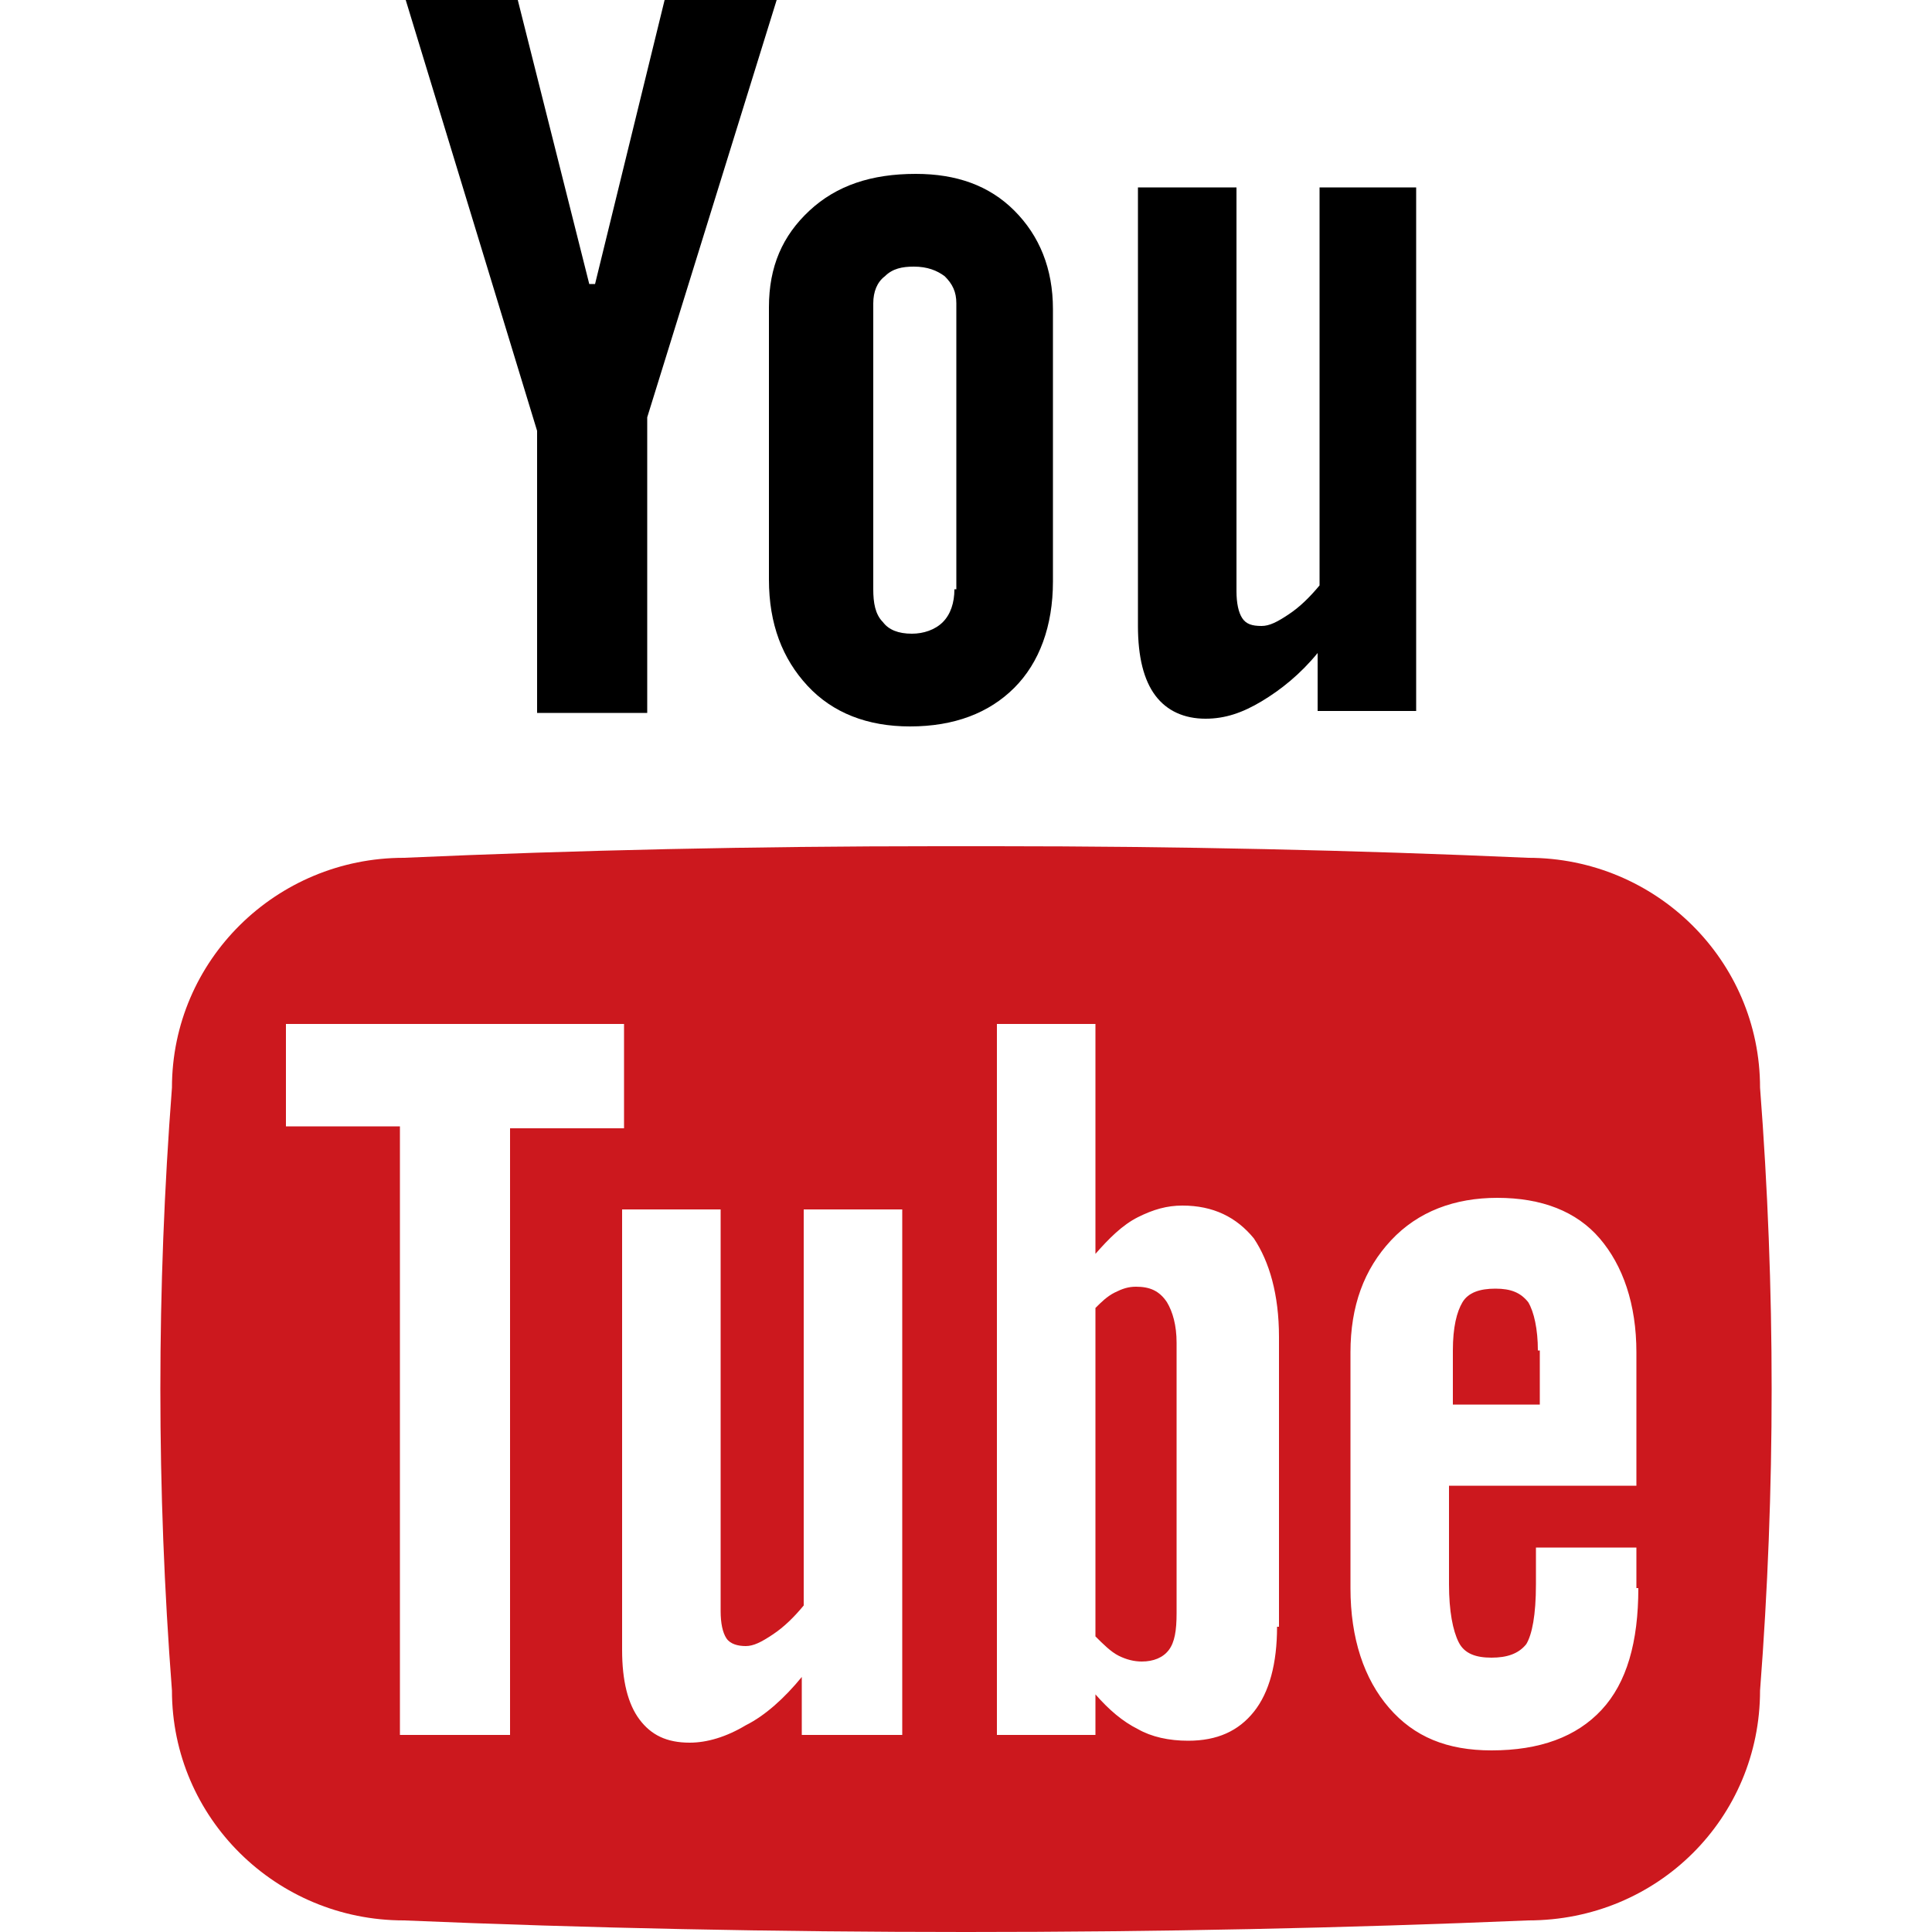
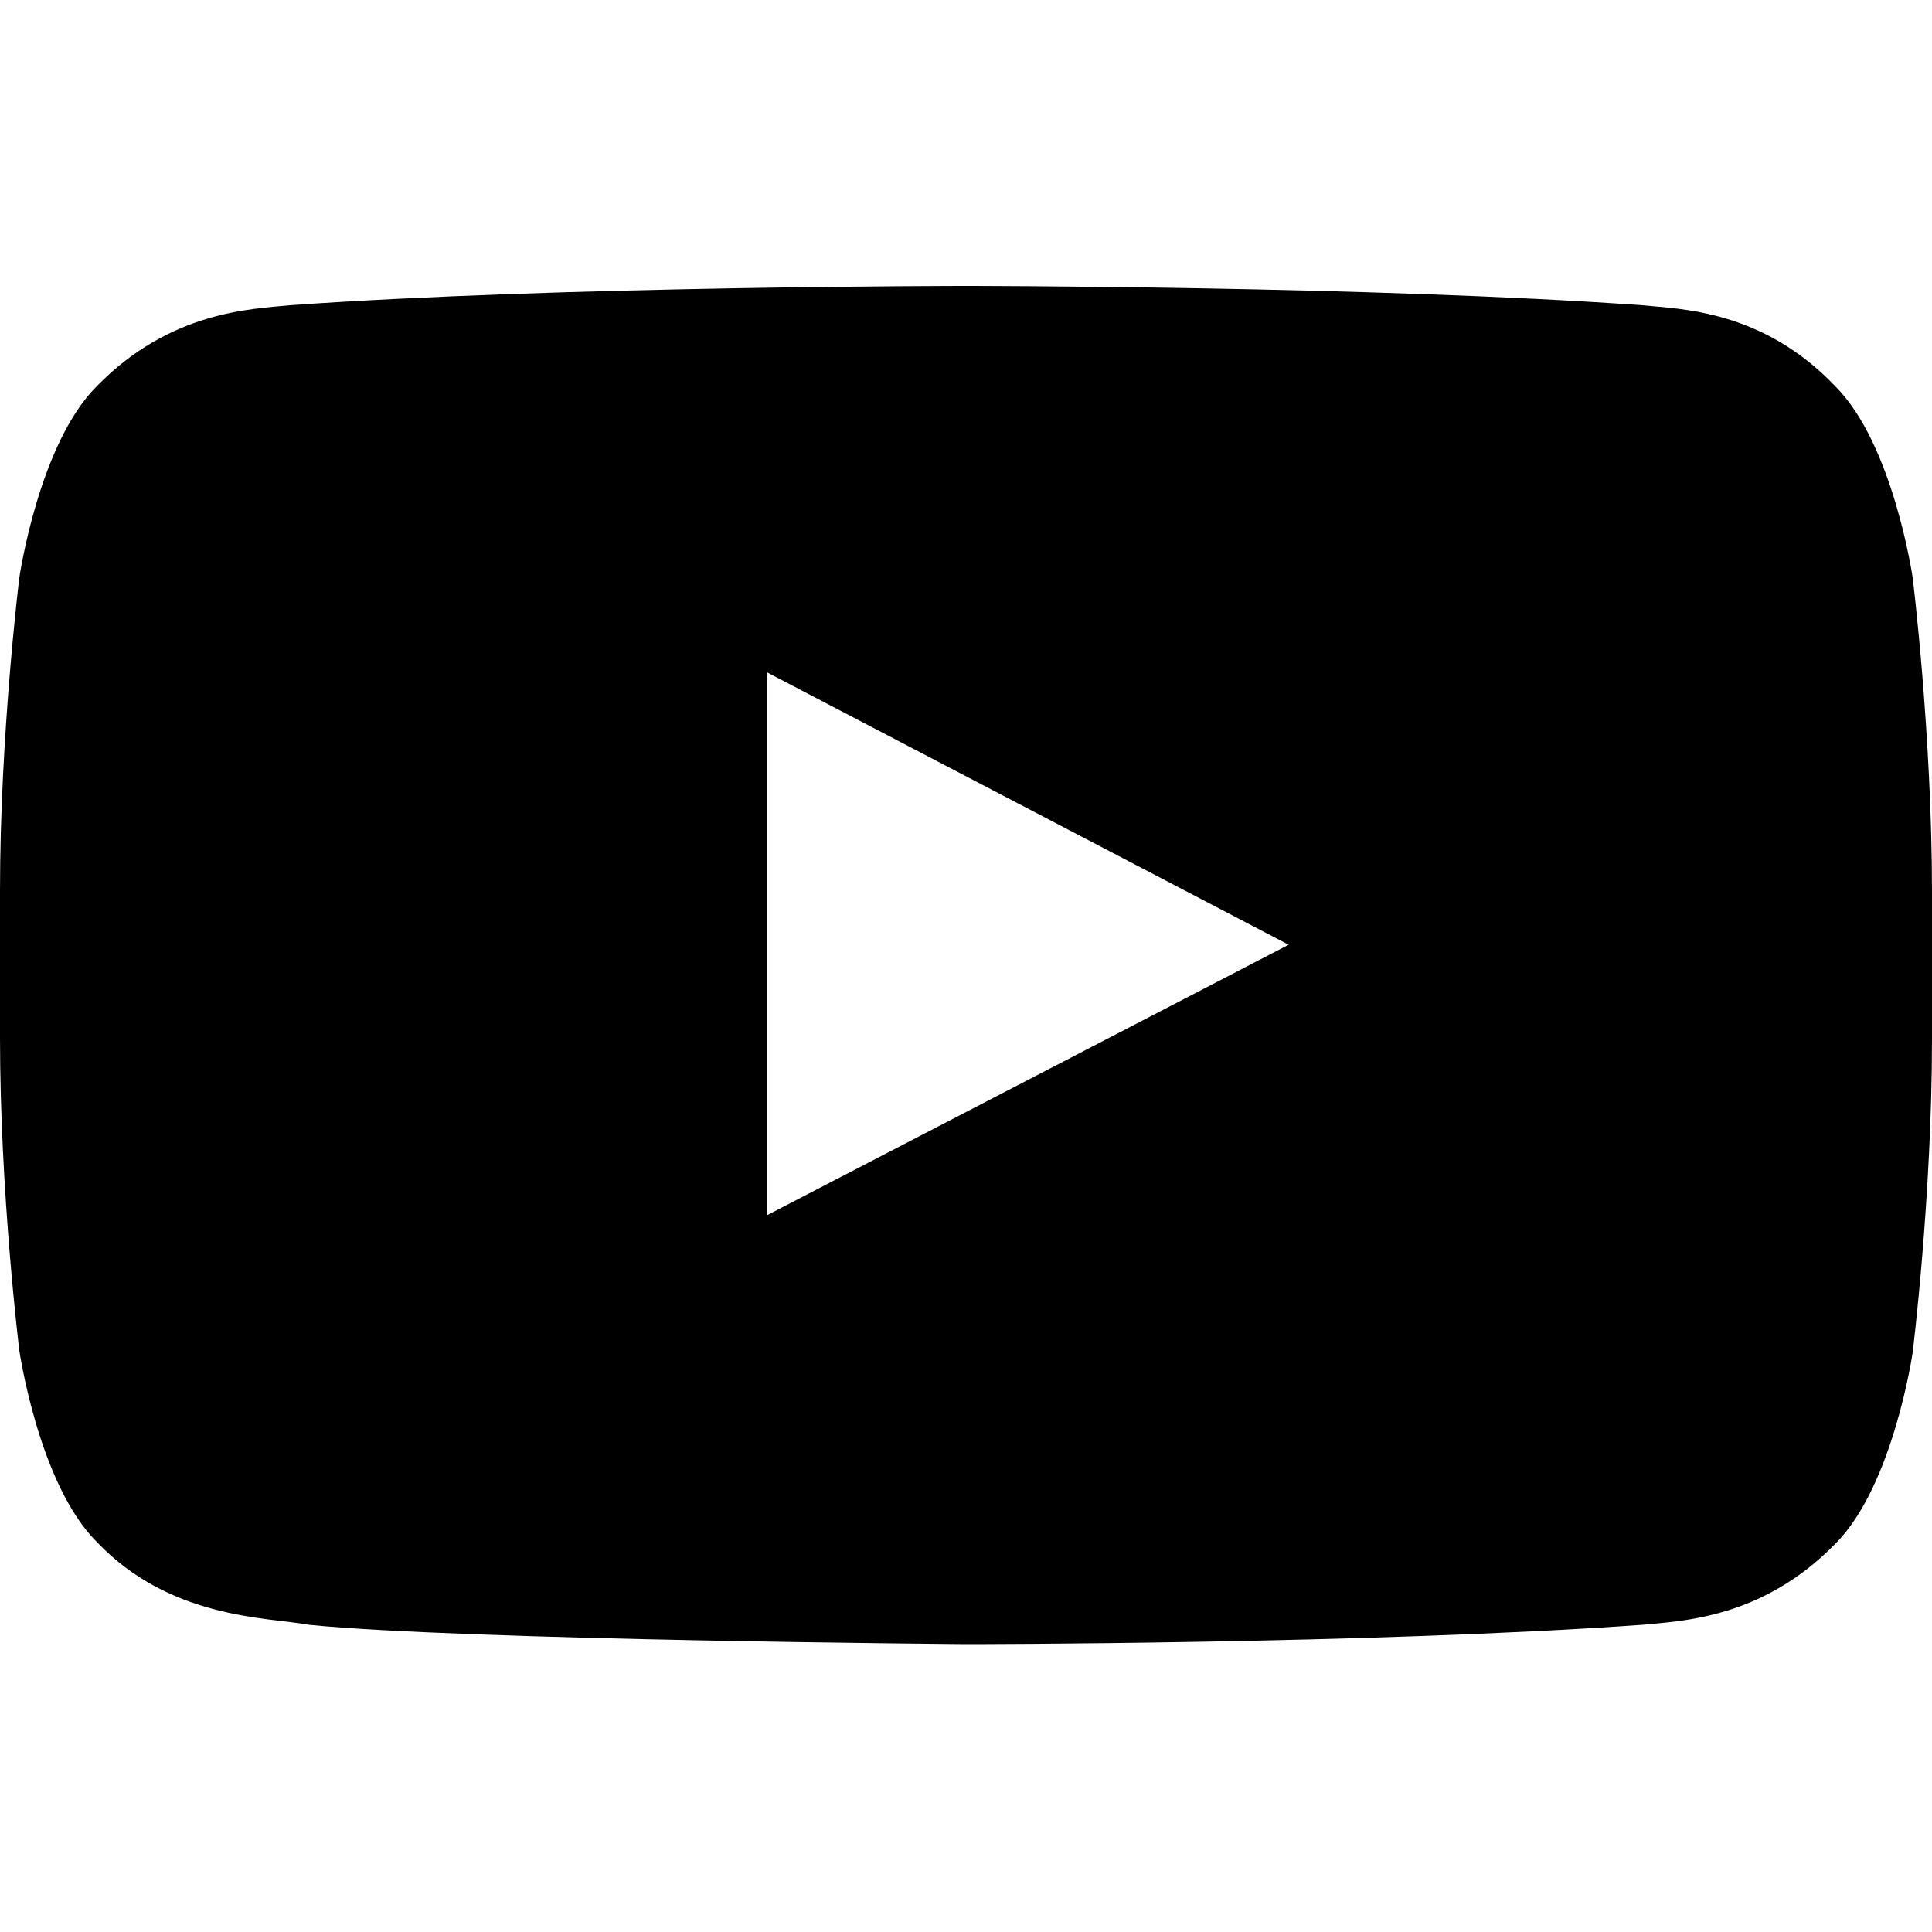
- <svg xmlns="http://www.w3.org/2000/svg" version="1.1" id="Layer_1" x="0px" y="0px" viewBox="0 0 100 100" enable-background="new 0 0 100 100" xml:space="preserve">
-   <g>
-     <polygon points="34.4,0 30.8,14.7 30.5,14.7 26.8,0 21,0 27.8,22.3 27.8,36.9 33.5,36.9 33.5,21.6 40.2,0  " />
-     <path d="M47.4,9c-2.3,0-4.1,0.6-5.5,1.9c-1.4,1.3-2.1,2.9-2.1,5l0,14.1c0,2.3,0.7,4.1,2,5.5c1.3,1.4,3.1,2.1,5.3,2.1   c2.3,0,4.1-0.7,5.4-2c1.3-1.3,2-3.2,2-5.5V16c0-2.1-0.7-3.8-2-5.1C51.2,9.6,49.5,9,47.4,9z M49.4,30.5c0,0.7-0.2,1.3-0.6,1.7   c-0.4,0.4-1,0.6-1.6,0.6c-0.7,0-1.2-0.2-1.5-0.6c-0.4-0.4-0.5-1-0.5-1.7V15.7h0c0-0.6,0.2-1.1,0.6-1.4c0.4-0.4,0.9-0.5,1.5-0.5   c0.7,0,1.2,0.2,1.6,0.5c0.4,0.4,0.6,0.8,0.6,1.4V30.5z" />
-     <path d="M68.3,9.7v20.6c-0.5,0.6-1,1.1-1.6,1.5c-0.6,0.4-1,0.6-1.4,0.6c-0.5,0-0.8-0.1-1-0.4c-0.2-0.3-0.3-0.8-0.3-1.4V9.7h-5.1   v22.7c0,1.6,0.3,2.8,0.9,3.6c0.6,0.8,1.5,1.2,2.6,1.2c1,0,1.9-0.3,2.9-0.9c1-0.6,2-1.4,2.9-2.5v3h5.1V9.7H68.3z" />
-   </g>
-   <g>
-     <path fill="#CC181E" d="M91.1,56.3c0-6.6-5.4-11.9-12-11.9c-9-0.4-18.2-0.6-27.6-0.6c-0.5,0-1,0-1.5,0c-0.5,0-1,0-1.5,0   c-9.4,0-18.6,0.2-27.6,0.6c-6.6,0-12,5.3-12,11.9c-0.4,5.2-0.6,10.4-0.6,15.6c0,5.2,0.2,10.4,0.6,15.6c0,6.6,5.4,11.9,12,11.9   c9.5,0.4,19.2,0.6,29.1,0.6c9.9,0,19.6-0.2,29.1-0.6c6.7,0,12-5.3,12-11.9c0.4-5.2,0.6-10.4,0.6-15.6   C91.7,66.7,91.5,61.5,91.1,56.3z M26.4,89.8h-5.7V58.3h-5.9V53h17.5v5.4h-5.9V89.8z M46.6,89.8h-5.1v-3c-0.9,1.1-1.9,2-2.9,2.5   c-1,0.6-2,0.9-2.9,0.9c-1.2,0-2-0.4-2.6-1.2c-0.6-0.8-0.9-2-0.9-3.6V62.6h5.1v20.8c0,0.6,0.1,1.1,0.3,1.4c0.2,0.3,0.6,0.4,1,0.4   c0.4,0,0.8-0.2,1.4-0.6c0.6-0.4,1.1-0.9,1.6-1.5V62.6h5.1V89.8z M66.1,84.2L66.1,84.2c0,1.9-0.4,3.4-1.2,4.4   c-0.8,1-1.9,1.5-3.4,1.5c-1,0-1.9-0.2-2.6-0.6c-0.8-0.4-1.5-1-2.2-1.8v2.1h-5.1V53h5.1v11.9c0.7-0.8,1.4-1.5,2.2-1.9   c0.8-0.4,1.5-0.6,2.3-0.6c1.6,0,2.8,0.6,3.7,1.7c0.8,1.2,1.3,2.9,1.3,5.1V84.2z M84.8,82.2c0,2.8-0.6,4.9-1.9,6.3   c-1.3,1.4-3.2,2.1-5.7,2.1c-2.3,0-4-0.7-5.3-2.2c-1.3-1.5-2-3.6-2-6.2V70c0-2.4,0.7-4.3,2.1-5.8c1.4-1.5,3.3-2.2,5.5-2.2   c2.3,0,4.1,0.7,5.3,2.1c1.2,1.4,1.9,3.4,1.9,5.9v6.9h-9.7V82c0,1.4,0.2,2.4,0.5,3c0.3,0.6,0.9,0.8,1.7,0.8c0.8,0,1.4-0.2,1.8-0.7   c0.3-0.5,0.5-1.5,0.5-3.1v-1.9h5.2V82.2z" />
-     <path fill="#CC181E" d="M79.6,69.9c0-1.1-0.2-2-0.5-2.5c-0.4-0.5-0.9-0.7-1.7-0.7c-0.8,0-1.4,0.2-1.7,0.7c-0.3,0.5-0.5,1.3-0.5,2.5   v2.8h4.5V69.9z" />
-     <path fill="#CC181E" d="M58.8,66.6c-0.4,0-0.7,0.1-1.1,0.3c-0.4,0.2-0.7,0.5-1,0.8v17c0.4,0.4,0.8,0.8,1.2,1   c0.4,0.2,0.8,0.3,1.2,0.3c0.6,0,1.1-0.2,1.4-0.6c0.3-0.4,0.4-1,0.4-1.9v-14c0-0.9-0.2-1.6-0.5-2.1C60,66.8,59.5,66.6,58.8,66.6z" />
-   </g>
+ <svg viewBox="0 0 100 100">
+   <path id="youtube-lozenge" d="M99,29.9c0,0-1-6.9-4-9.9c-3.8-4-8.1-4-10-4.2c-14-1-35-1-35-1l0,0c0,0-21,0-35,1 C13,16,8.8,16.1,5,20c-3,3-4,9.9-4,9.9S0,38,0,46.1v7.6c0,8.1,1,16.2,1,16.2s1,6.9,4,9.9c3.8,4,8.8,3.9,11,4.3c8,0.8,34,1,34,1 s21,0,35-1c2-0.2,6.2-0.3,10-4.2c3-3,4-9.9,4-9.9s1-8.1,1-16.2v-7.6C100,38,99,29.9,99,29.9z M39.7,62.9V34.8l27,14.1L39.7,62.9z" />
</svg>
